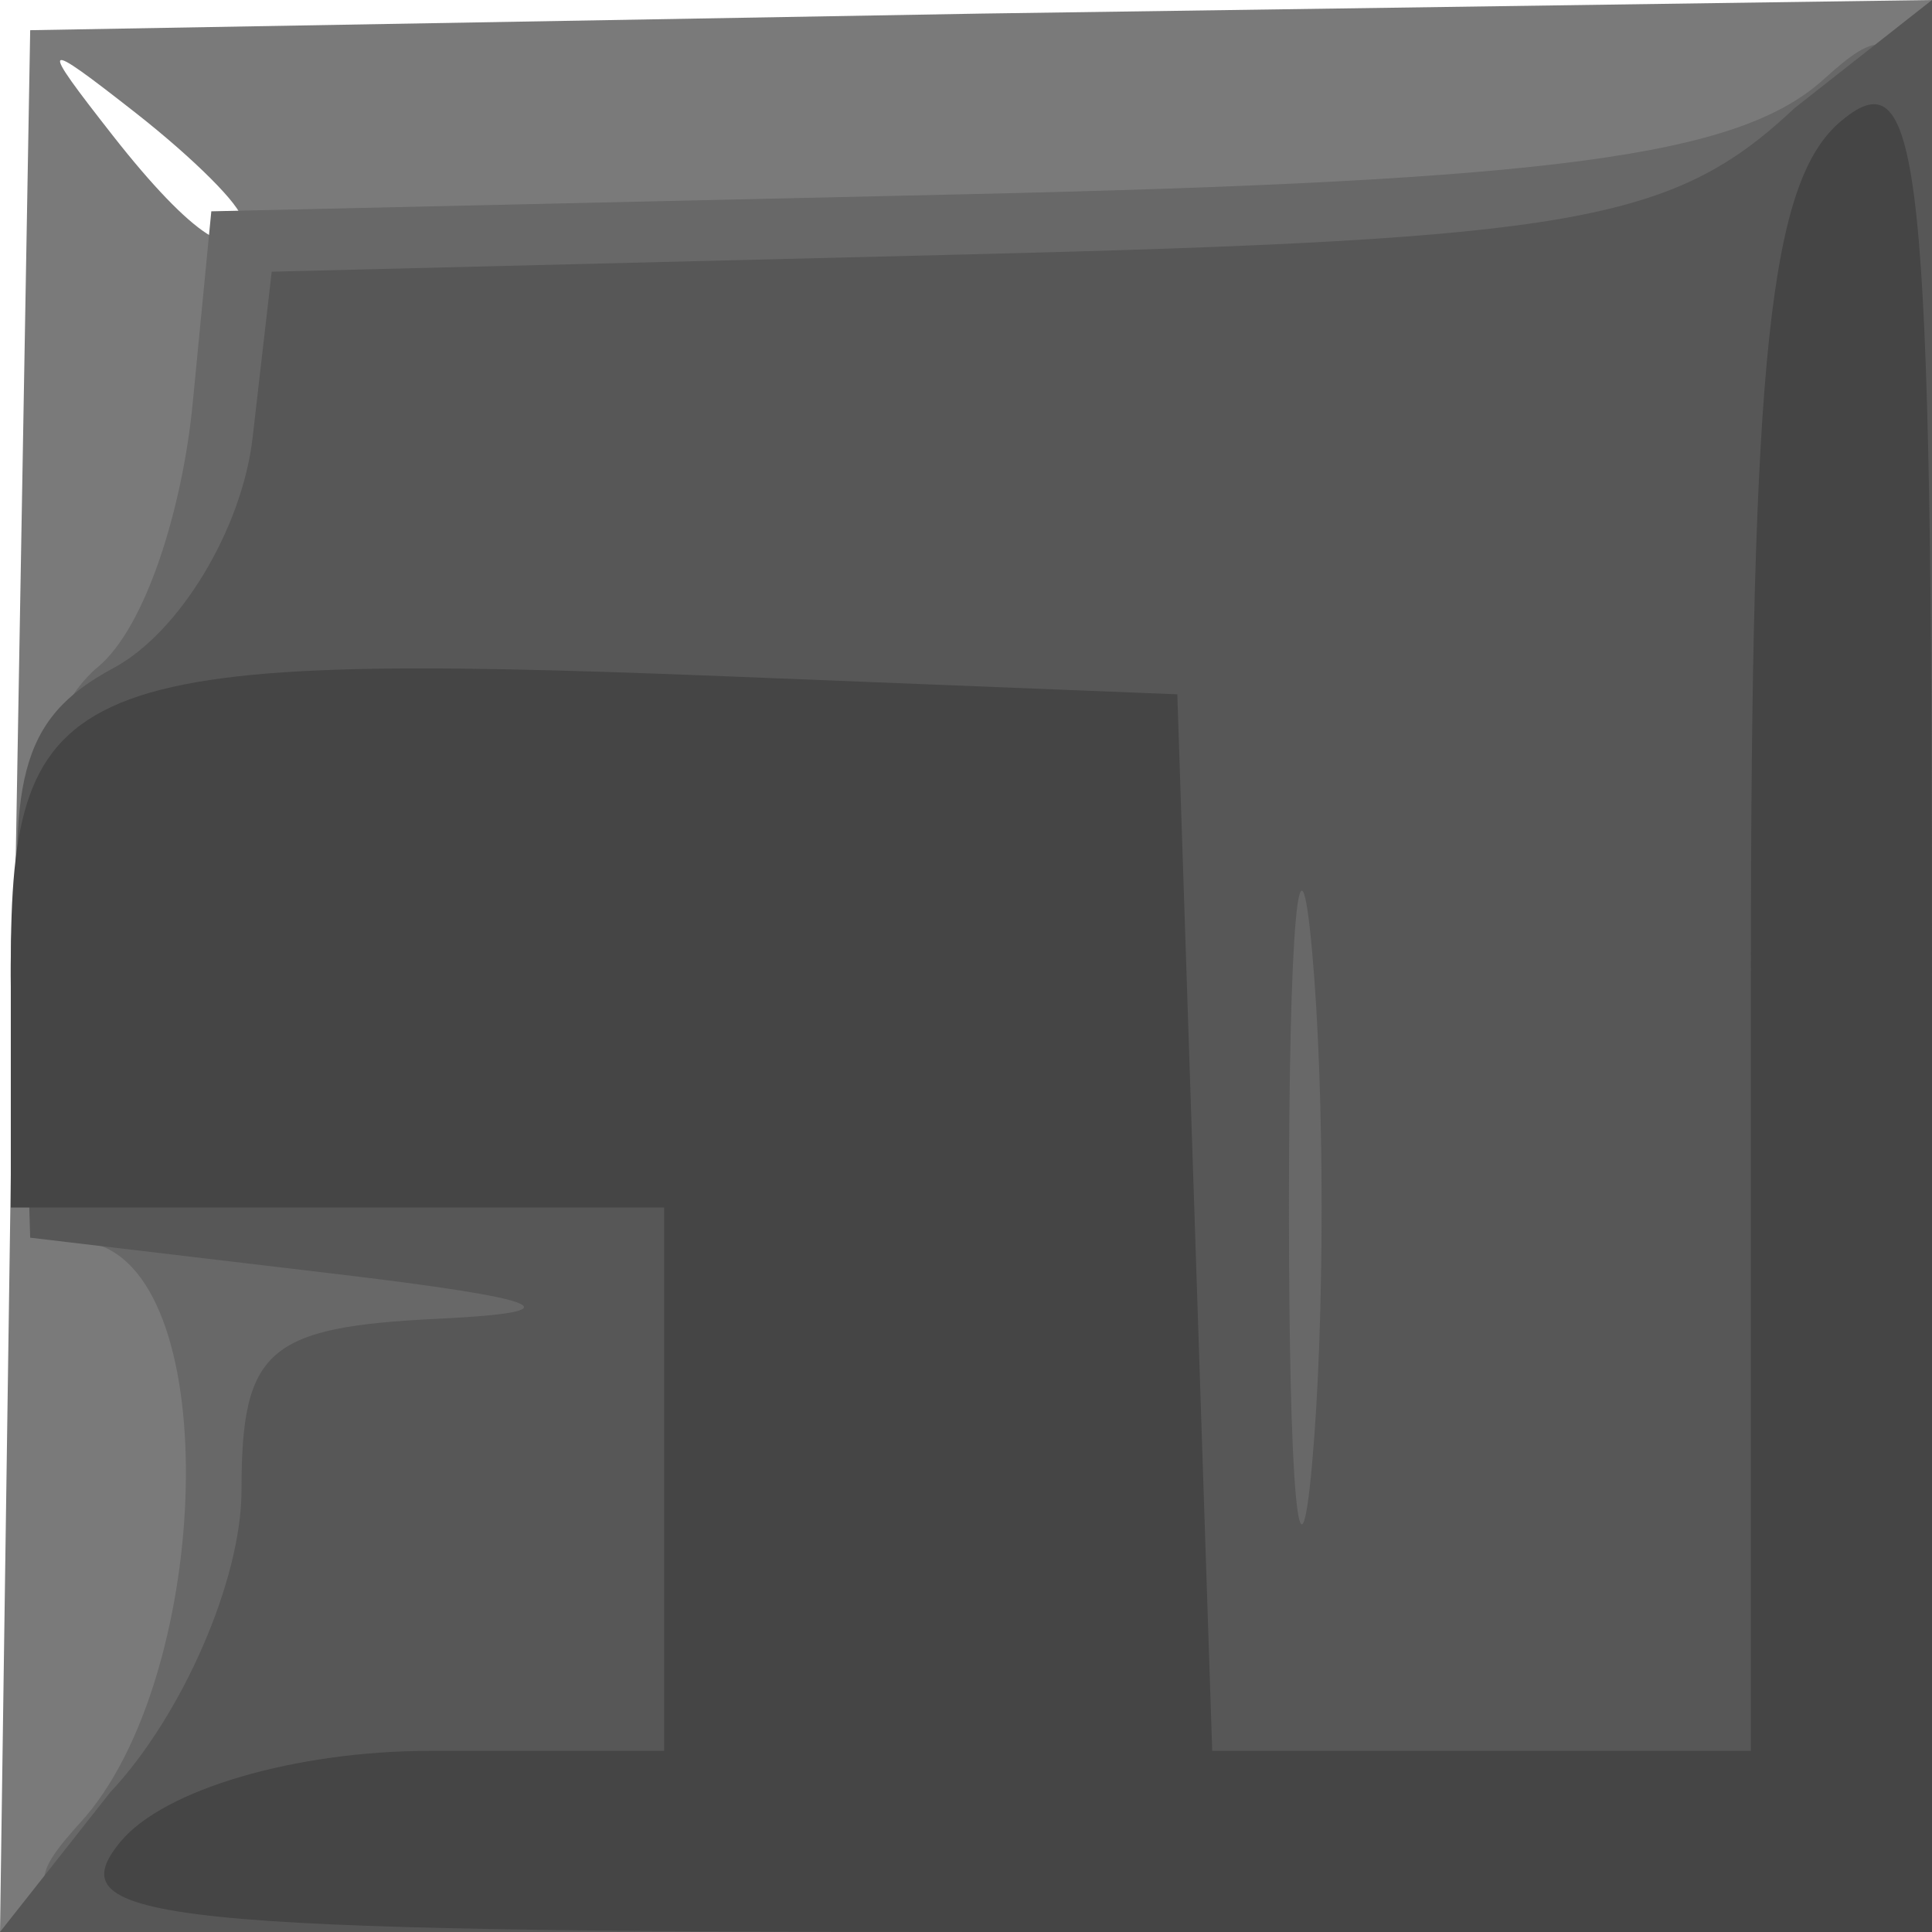
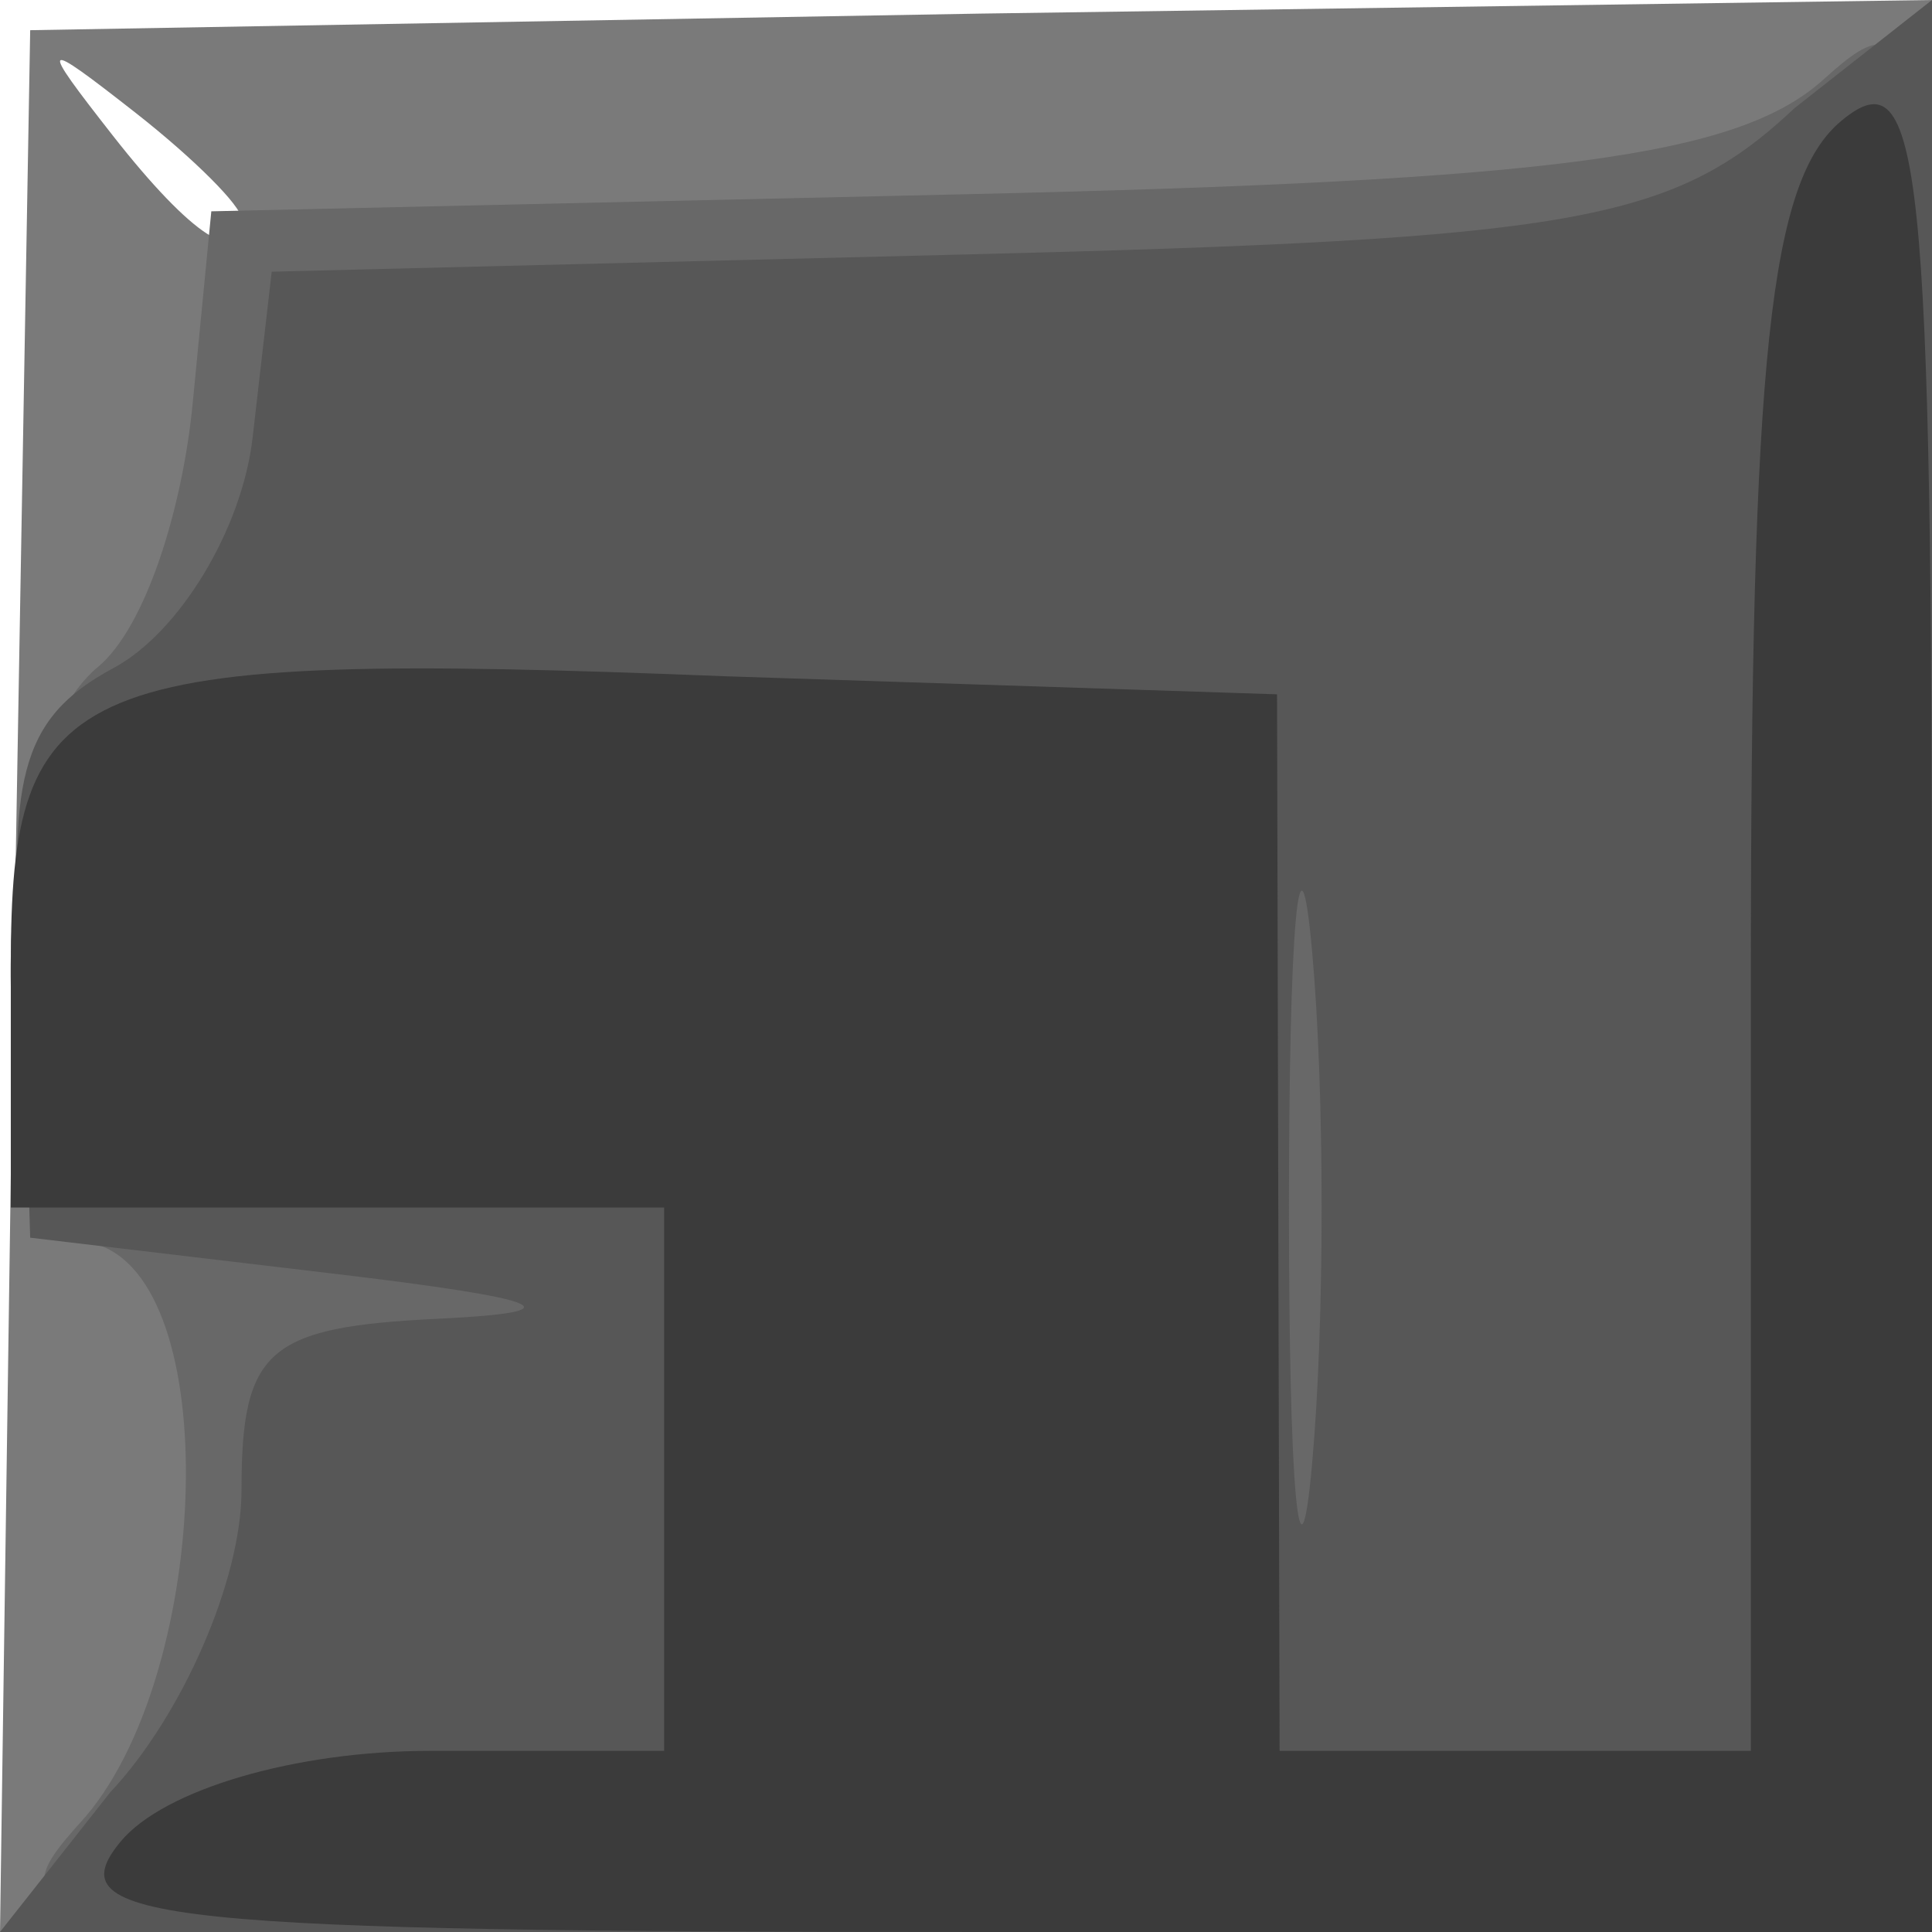
<svg xmlns="http://www.w3.org/2000/svg" id="svg15582" height="32px" width="32px">
  <defs id="defs3" />
  <g id="layer1">
    <path style="fill:#7a7a7a;fill-opacity:1" d="M 0.225,16.25 L 0.5,0.5 L 16.25,0.225 L 32,-2e-05 L 32,15.975 L 32,32 L 15.975,32 L 0,32 L 0.225,16.25 z M 4,3.622 C 4,3.415 3.212,2.627 2.25,1.872 C 0.664,0.629 0.629,0.664 1.872,2.25 C 3.179,3.916 4,4.445 4,3.622 z " id="path8828" />
    <path style="fill:#686868;fill-opacity:1" d="M 1.345,30.171 C 3.449,27.847 3.732,21.426 1.679,20.638 C -0.292,19.882 -0.336,12.672 1.621,11.048 C 2.414,10.39 3.023,8.422 3.192,6.676 L 3.5,3.5 L 15.957,3.218 C 25.758,2.995 28.796,2.589 30.207,1.313 C 31.924,-0.241 32,0.375 32,15.845 L 32,32 L 15.845,32 C 0.258,32 -0.252,31.936 1.345,30.171 z " id="path8826" />
    <path style="fill:#575757;fill-opacity:1" d="M 1.826,29.686 C 3.022,28.413 4,26.163 4,24.686 C 4,22.355 4.429,21.979 7.25,21.843 C 9.586,21.73 9.094,21.519 5.5,21.093 L 0.5,20.5 L 0.374,16.314 C 0.131,12.971 0.292,11.914 1.879,11.065 C 2.973,10.479 4.009,8.763 4.184,7.25 L 4.5,4.5 L 15.973,4.215 C 26.093,3.964 27.714,3.678 29.723,1.791 L 32,-2e-05 L 32,15.826 L 32,32 L 15.826,32 L 0,32 L 1.826,29.686 z M 21.732,15.75 C 21.522,13.412 21.349,15.325 21.349,20 C 21.349,24.675 21.522,26.587 21.732,24.25 C 21.943,21.912 21.943,18.087 21.732,15.75 z " id="path8824" />
-     <path style="fill:#454545;fill-opacity:1" d="M 2,30.5 C 2.715,29.639 4.896,29 7.122,29 L 11,29 L 11,24.5 L 11,20 L 5.5,20 L 0.179,20 L 0.179,16.019 C 0.179,11.202 1.088,10.766 12.012,11.201 L 19.5,11.5 L 19.789,20.25 L 20.078,29 L 24.539,29 L 29,29 L 29,16.122 C 29,5.896 29.309,2.989 30.5,2 C 31.822,0.902 32,2.604 32,16.378 L 32,32 L 16.378,32 C 2.604,32 0.902,31.822 2,30.5 z " id="path8822" />
+     <path style="fill:#3b3b3b;fill-opacity:1" d="M 2,30.5 C 2.715,29.639 4.896,29 7.122,29 L 11,29 L 11,24.5 L 11,20 L 5.5,20 L 0.179,20 L 0.179,16.019 C 0.179,11.202 1.088,10.766 12.012,11.201 L 21.152,11.5 L 21.194,29 L 24.539,29 L 29,29 L 29,16.122 C 29,5.896 29.309,2.989 30.5,2 C 31.822,0.902 32,2.604 32,16.378 L 32,32 L 16.378,32 C 2.604,32 0.902,31.822 2,30.5 z " id="path8822" />
  </g>
</svg>
